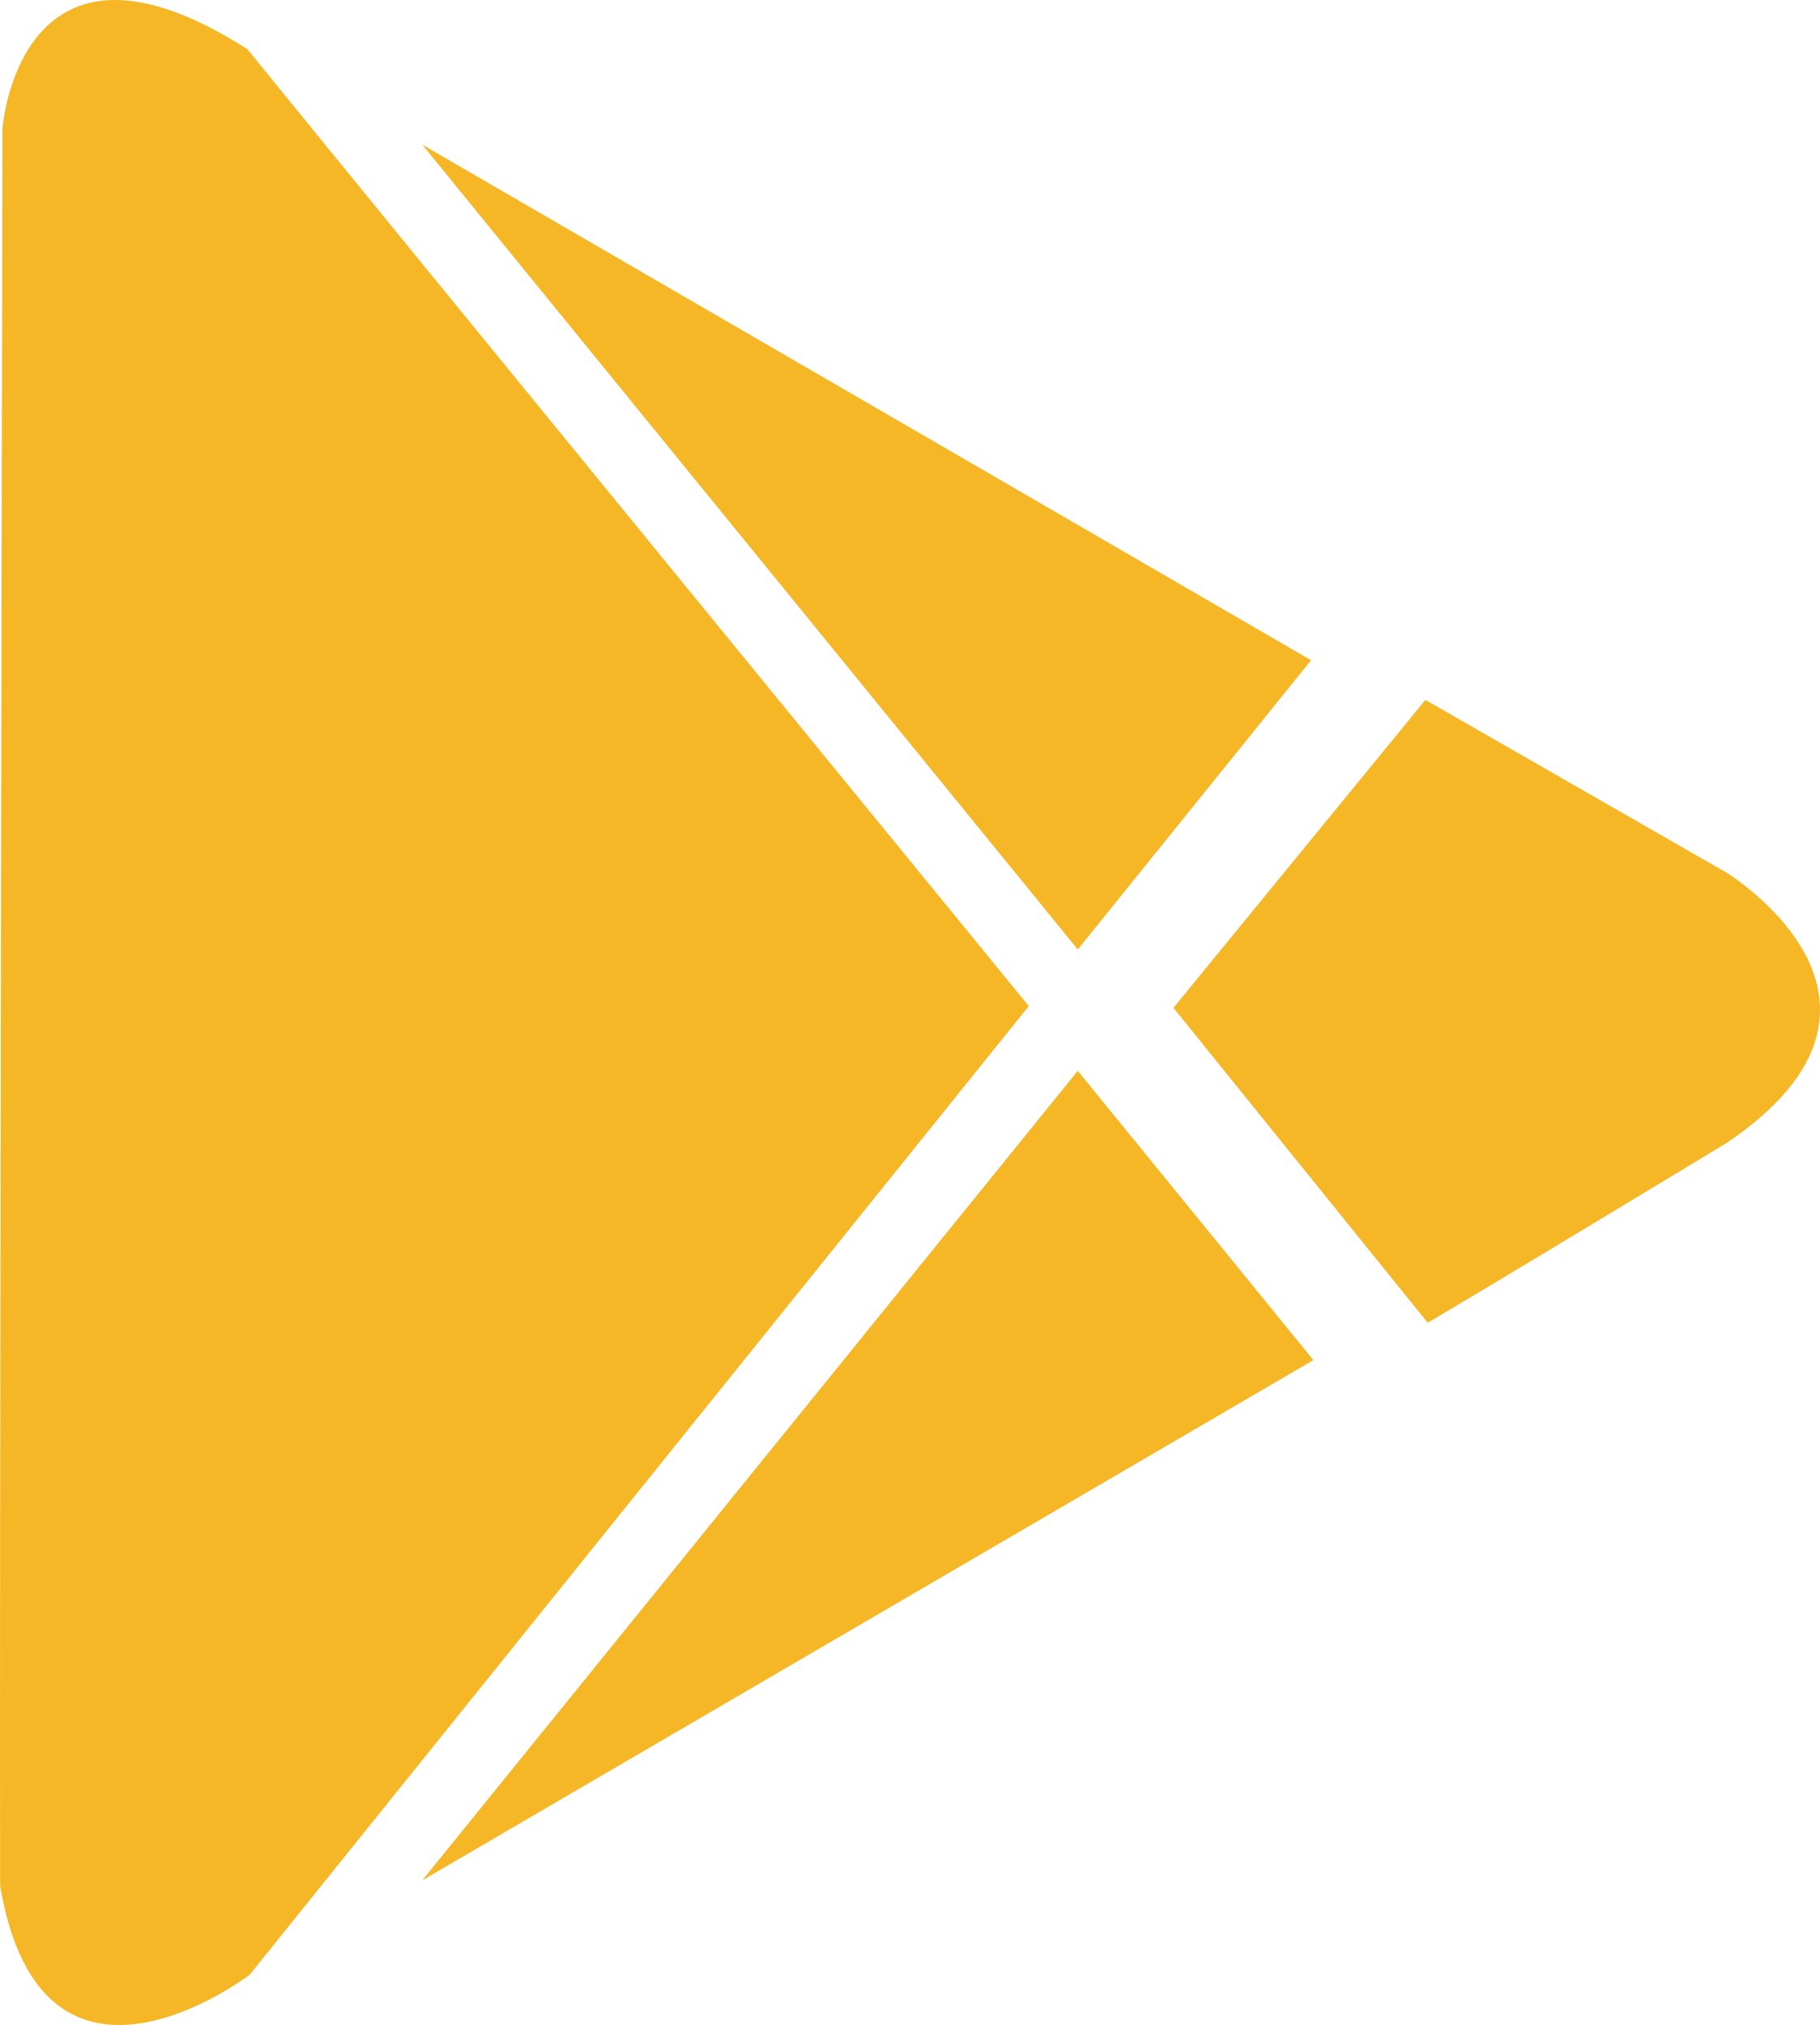
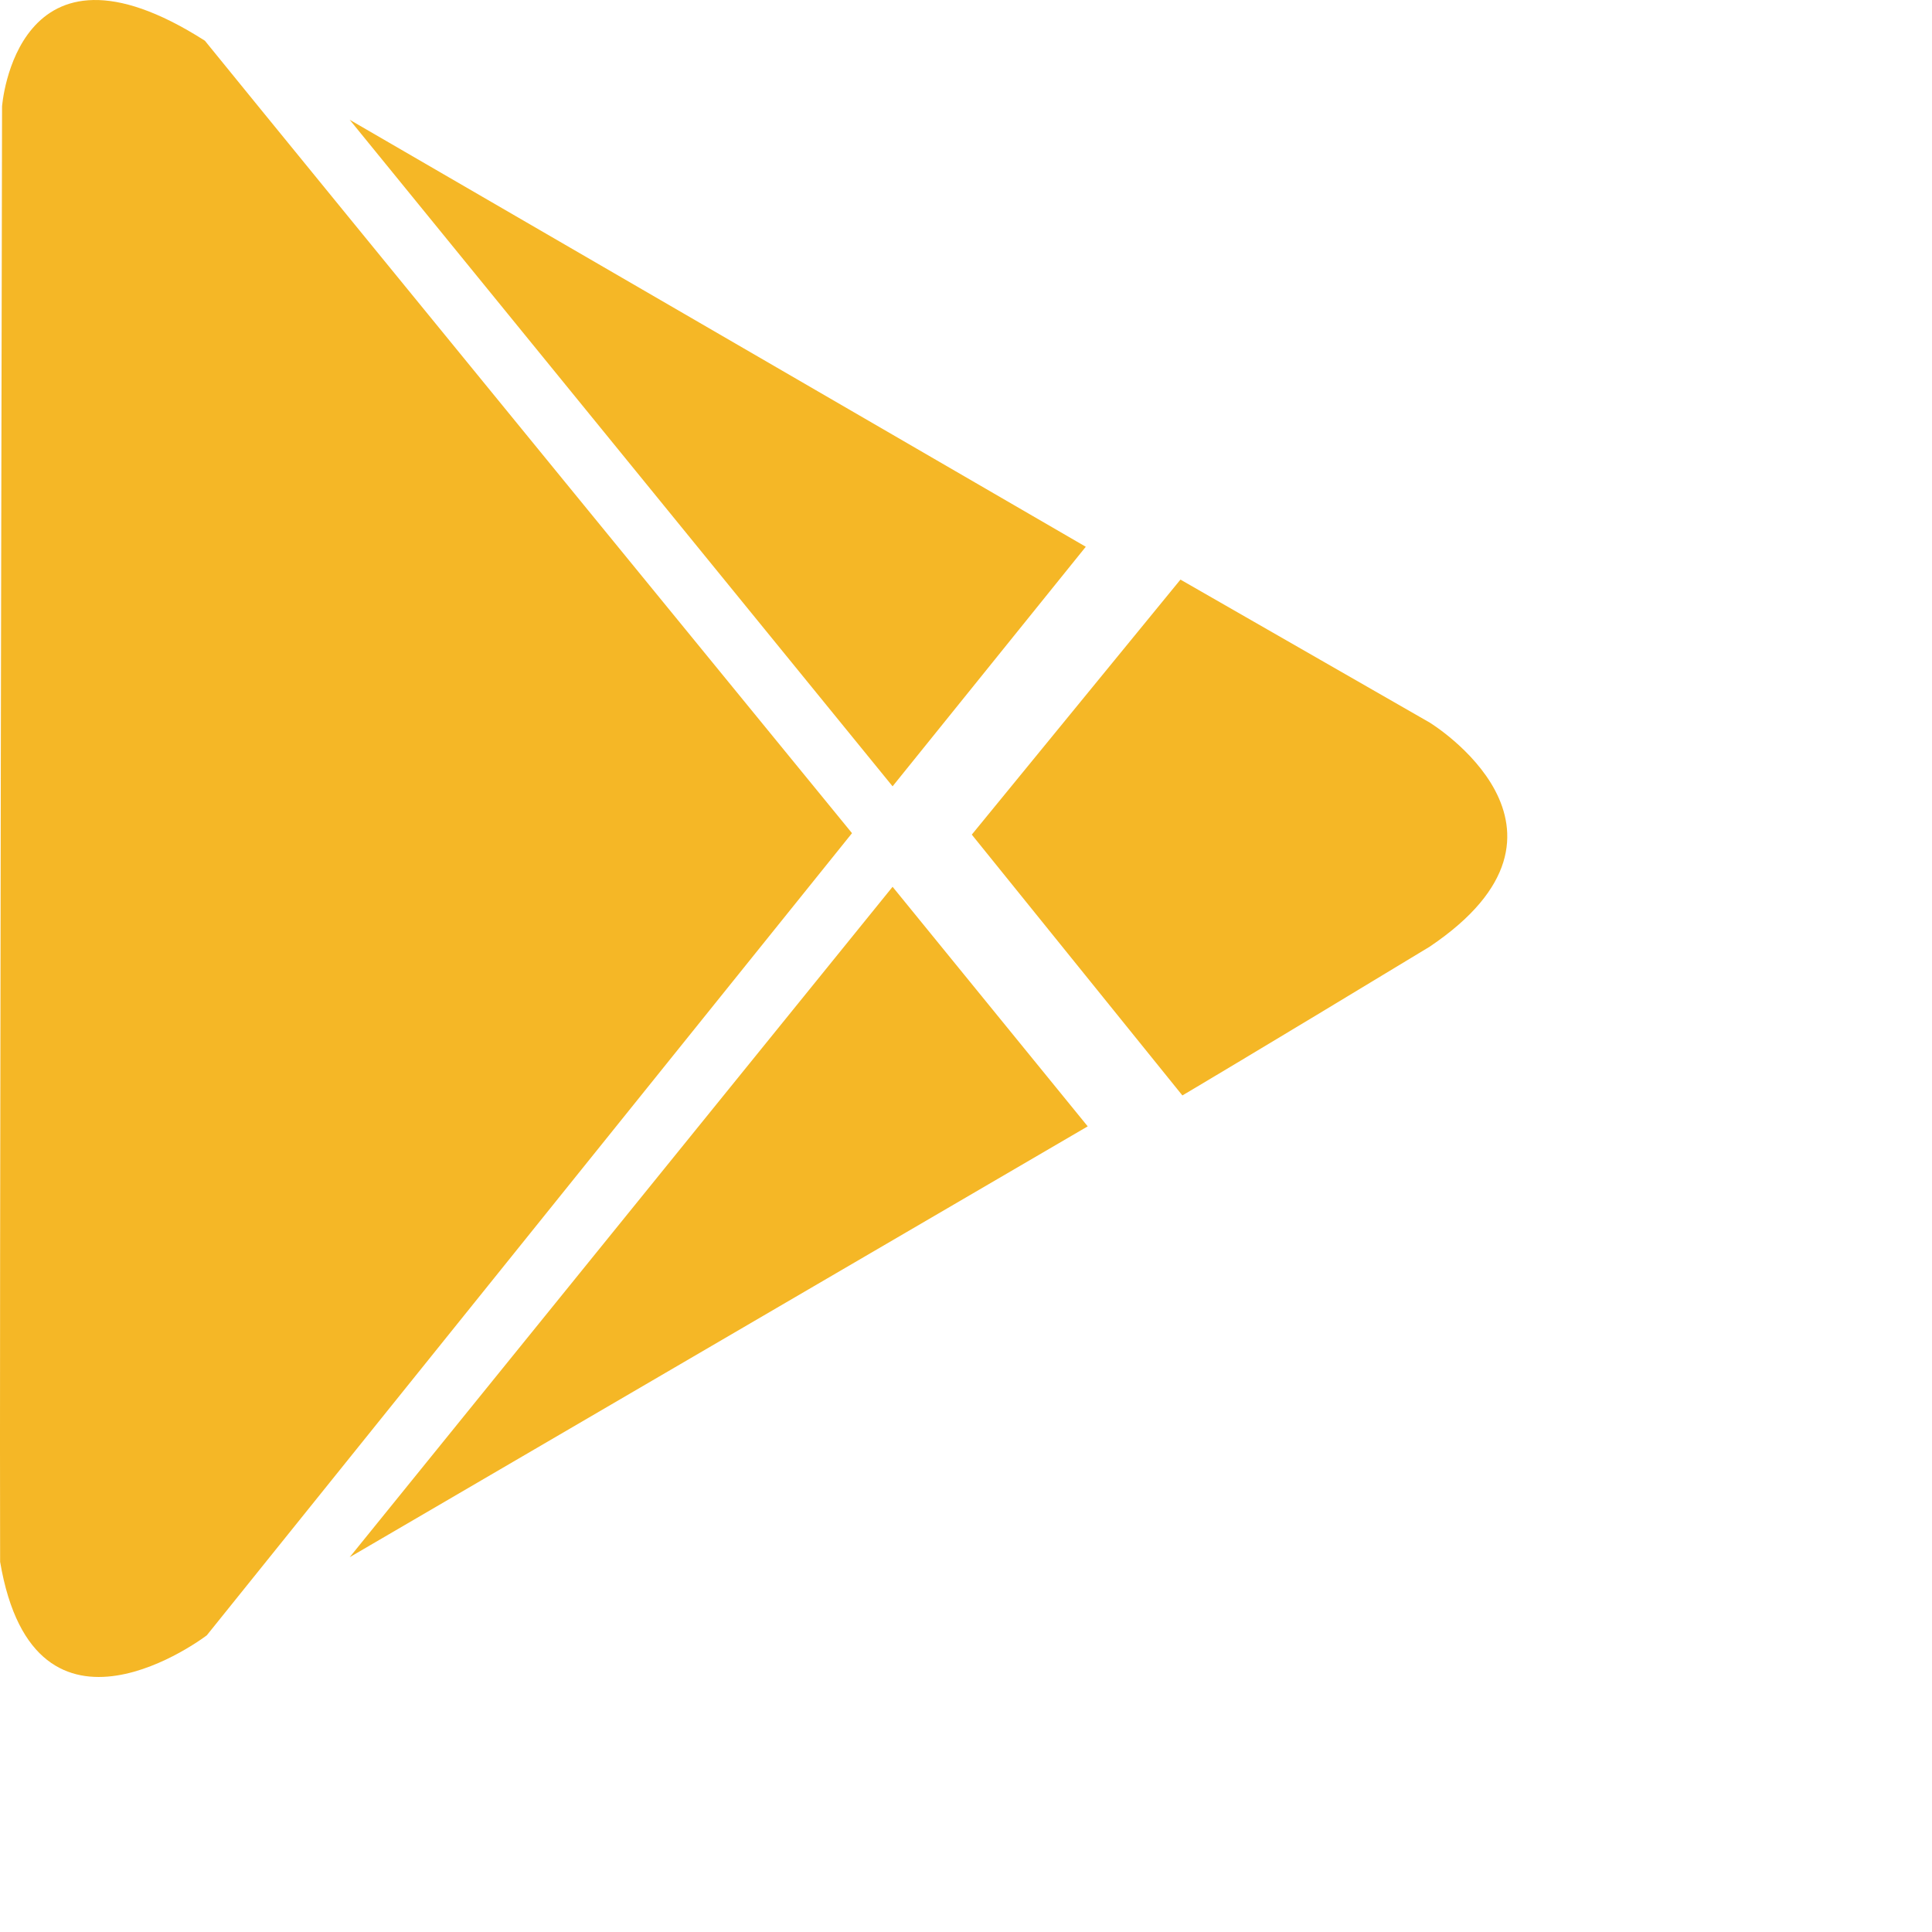
- <svg xmlns="http://www.w3.org/2000/svg" width="780" height="868" viewBox="0 0 780 868">
+ <svg xmlns="http://www.w3.org/2000/svg" width="36" height="36" viewBox="0 0 1000 1000">
  <defs>
    <style>
      .cls-1 {
        fill: #f5b726;
        fill-rule: evenodd;
      }
    </style>
  </defs>
  <path id="Forma_1" data-name="Forma 1" class="cls-1" d="M612,567L503,432,611,300l129,74s90.37,55.156,0,116C649.1,545.062,612,567,612,567ZM462,459L563,583,181,806ZM181,62L462,407,562,283ZM107.047,846.428S18.1,914.665.062,808.412c-0.374-99.624,1-753.326,1-753.326S8.175-41.45,106.047,21.072C157.116,84.036,441,431.249,441,431.249Z" />
</svg>
